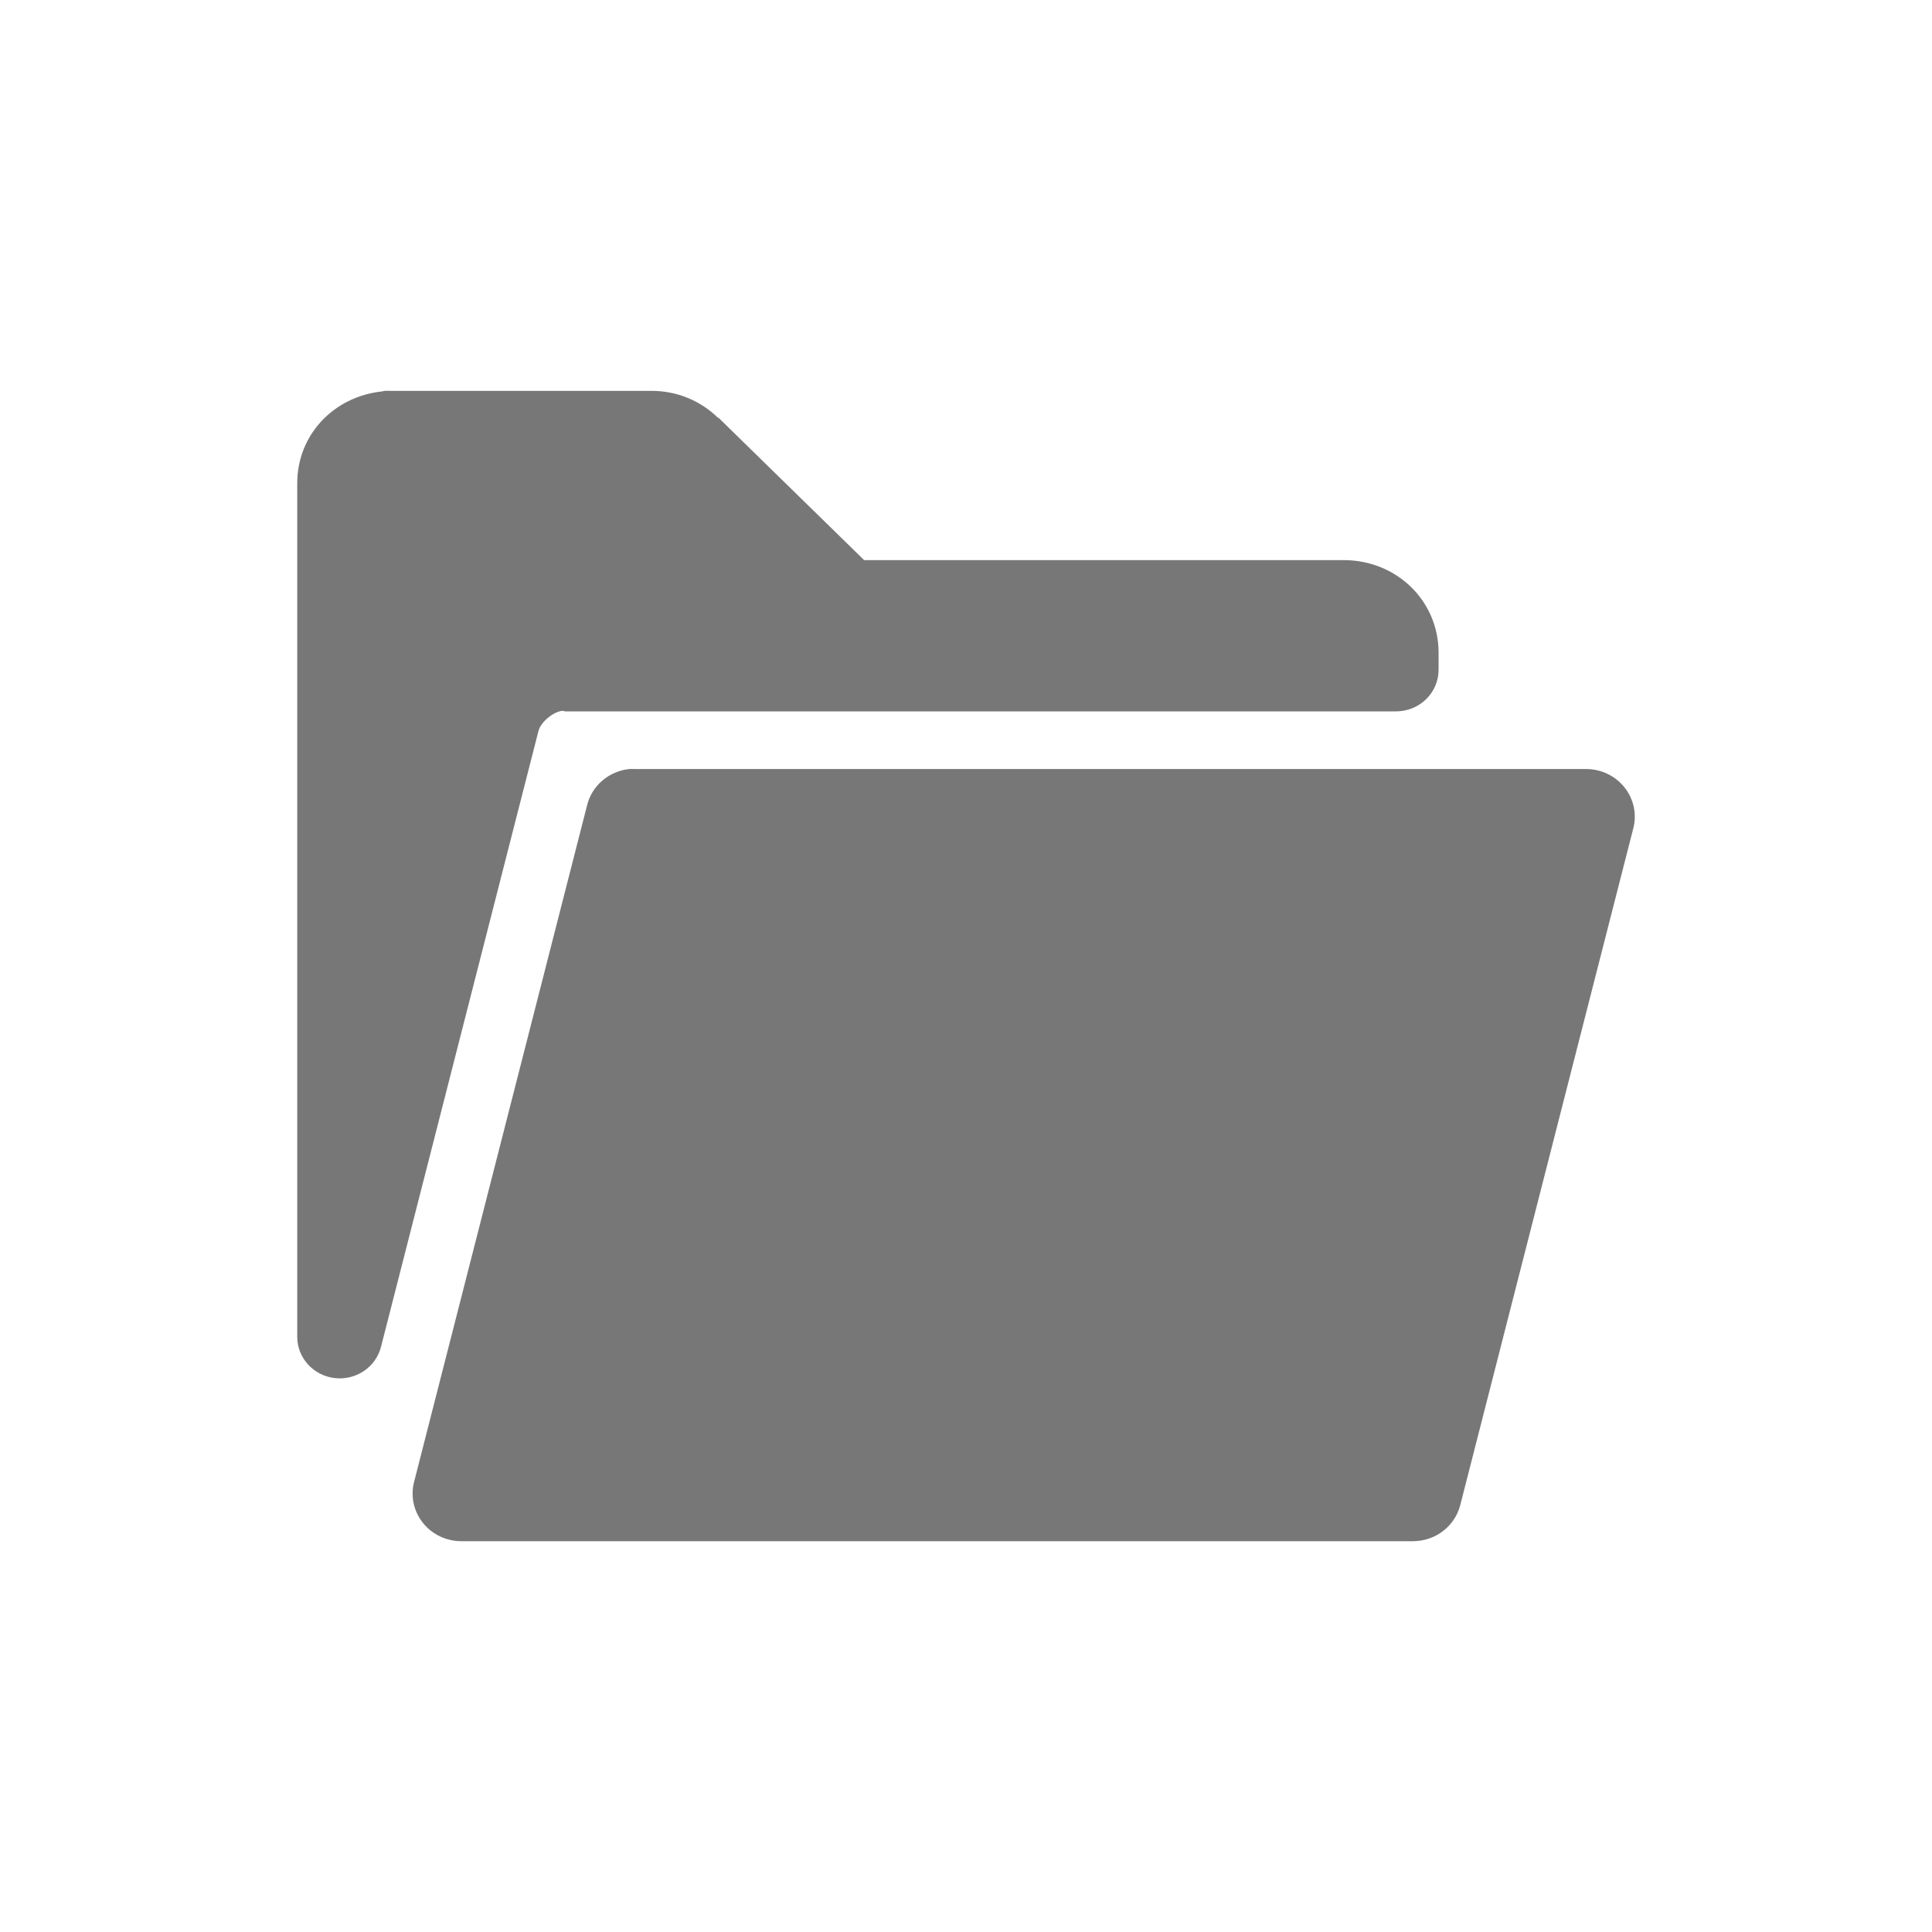
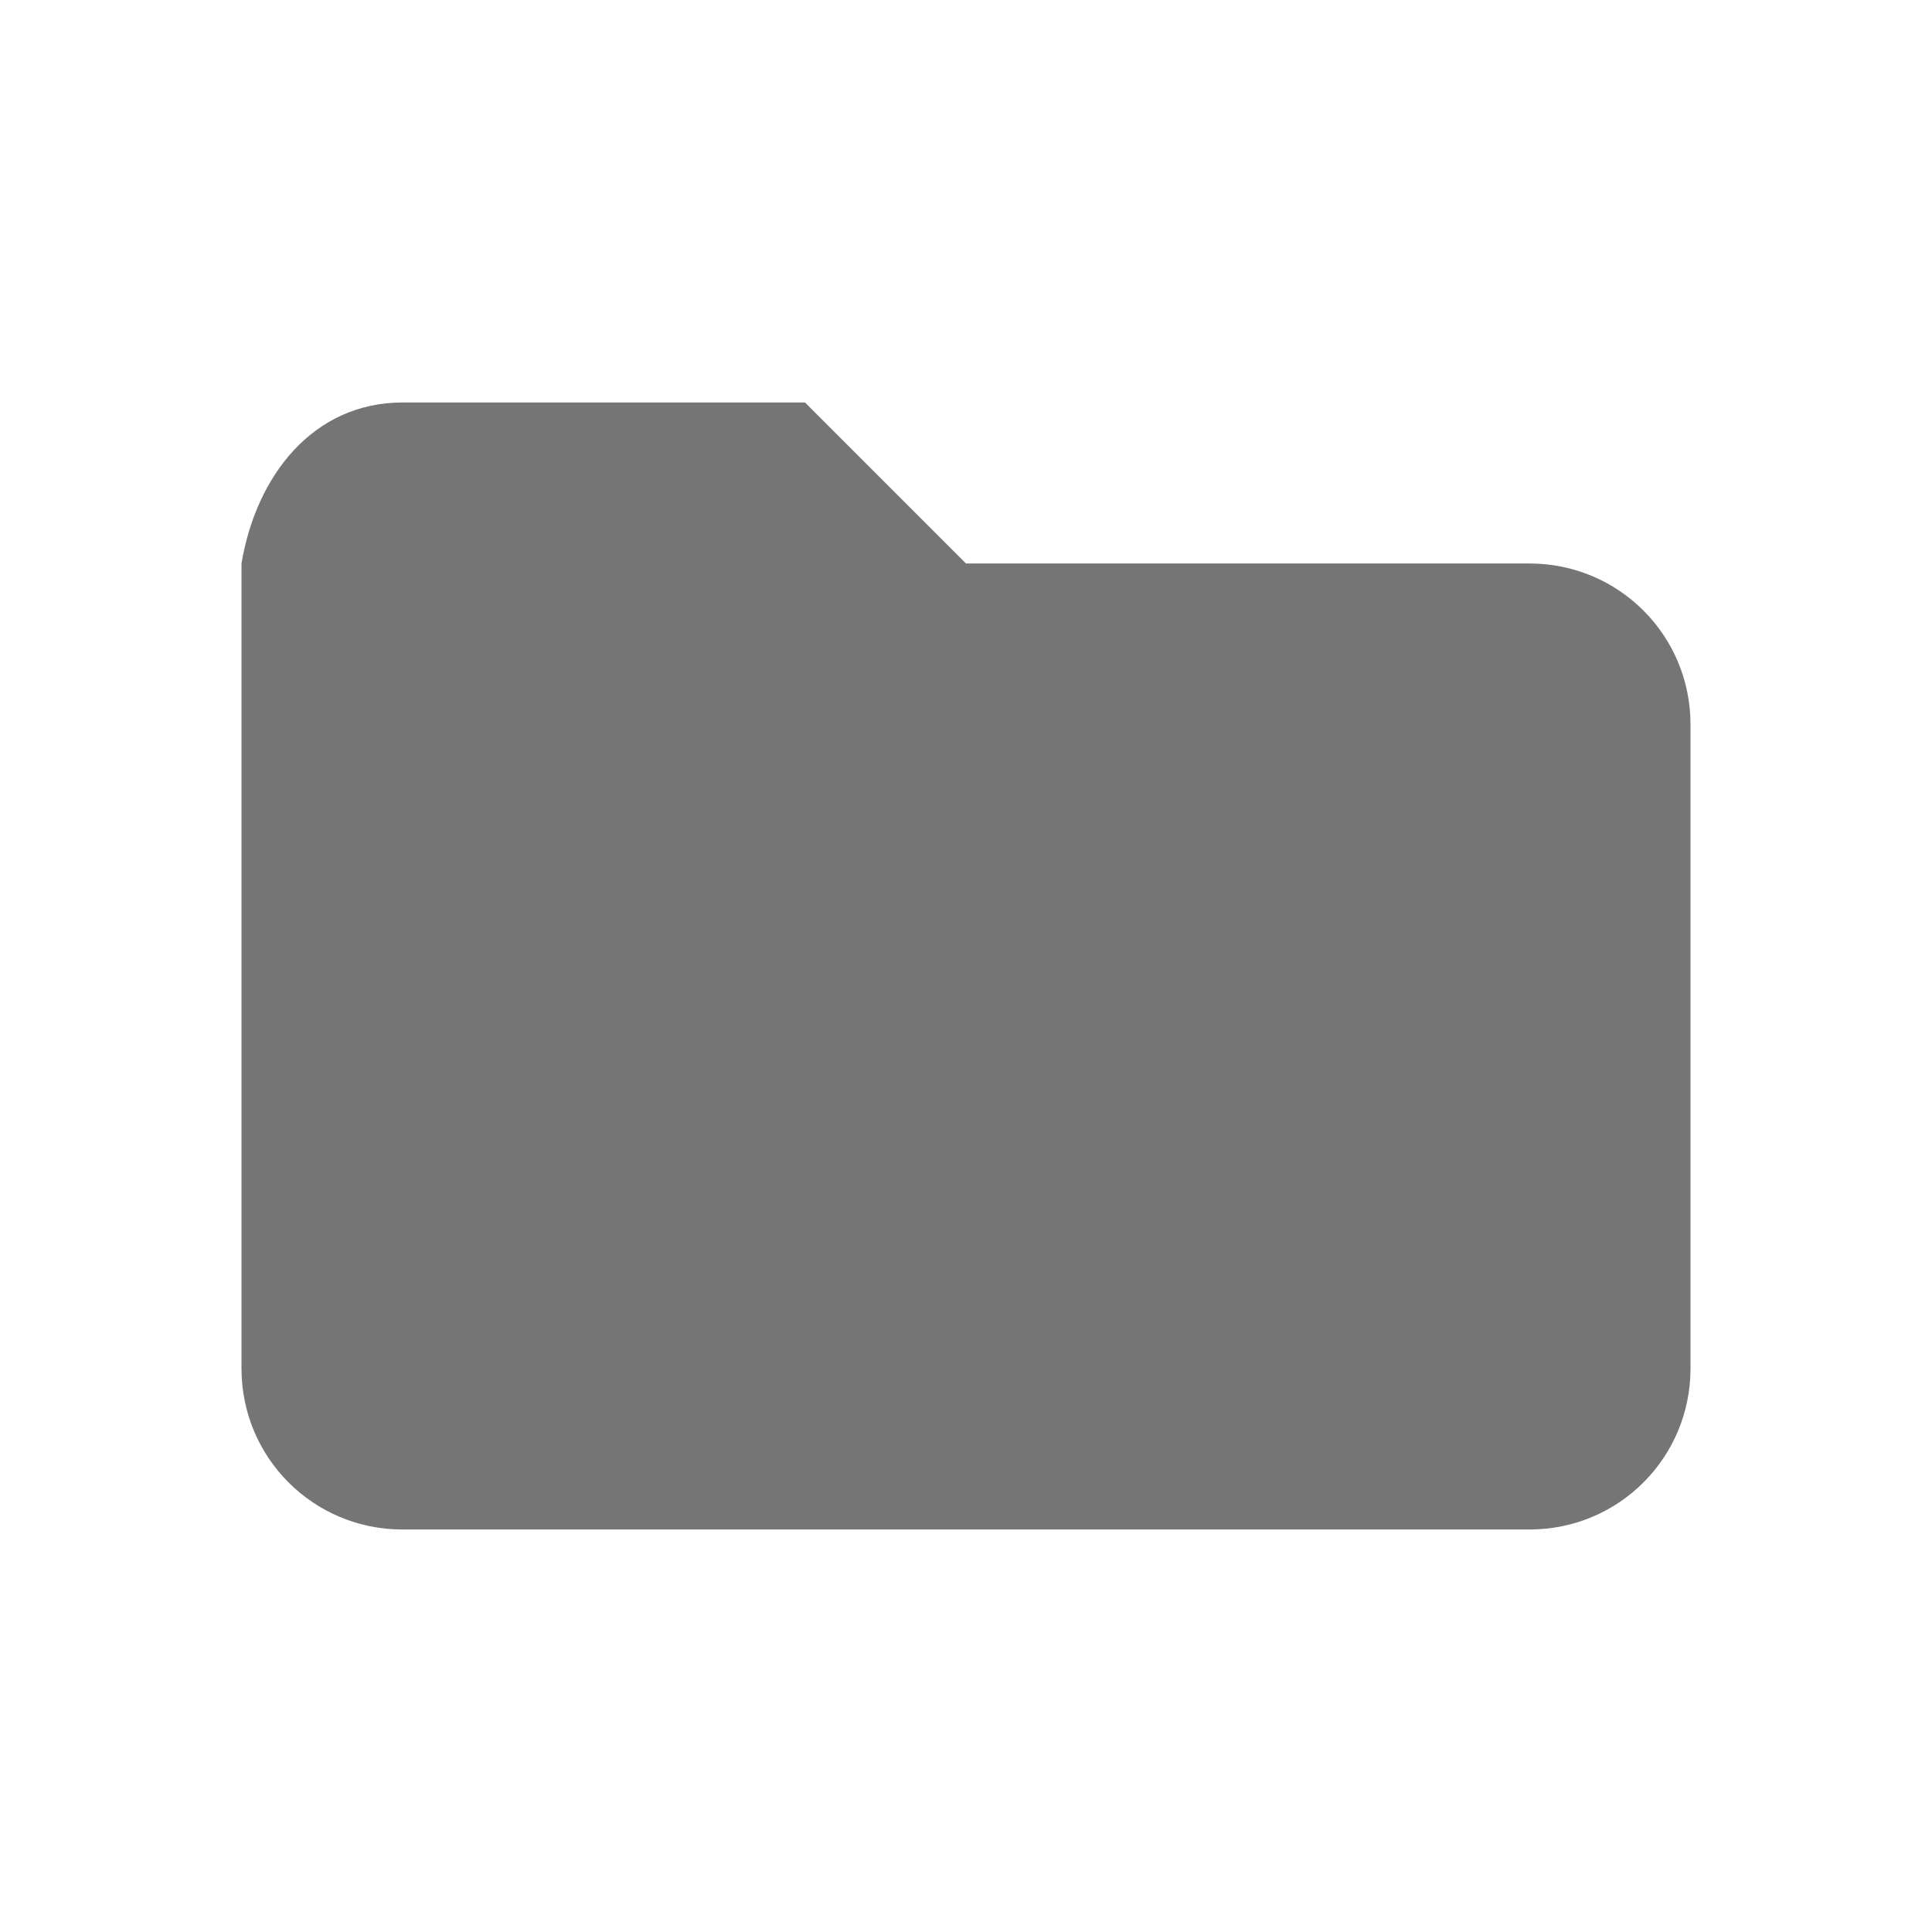
- <svg xmlns="http://www.w3.org/2000/svg" width="130" height="130" id="svg4682" version="1.1">
+ <svg xmlns="http://www.w3.org/2000/svg" width="24" height="24" id="svg4682" version="1.1">
  <defs id="defs4684" />
-   <g id="layer1" transform="translate(0,-922.3622)">
-     <path id="path5879" d="m 25.86,948.663 a 2.861,2.797 0 0 0 -0.146,0.036 c -3.291,0.347 -5.722,2.956 -5.714,6.192 l 0,57.402 a 2.861,2.797 0 0 0 5.642,0.676 l 10.591,-41.424 c 0.148,-0.586 0.987,-1.292 1.602,-1.352 0.012,3.6e-4 0.025,-5.8e-4 0.036,0 a 2.861,2.797 0 0 0 0.146,0.036 l 55.906,0 a 2.861,2.797 0 0 0 2.876,-2.811 l 0,-1.139 a 2.861,2.797 0 0 0 0,-0.036 c -0.023,-3.464 -2.816,-6.18 -6.37,-6.192 l -32.284,0 -9.791,-9.573 a 2.861,2.797 0 0 0 -0.037,0 c -1.205,-1.17 -2.779,-1.817 -4.477,-1.815 l -17.325,0 c -0.048,-0.002 -0.099,10e-4 -0.146,0 -0.166,-0.005 -0.344,-0.007 -0.51,0 z m 16.488,25.445 a 3.278,3.205 0 0 0 -2.839,2.42 l -11.647,45.552 a 3.278,3.205 0 0 0 3.167,3.986 l 64.059,0 a 3.278,3.205 0 0 0 3.167,-2.42 l 11.647,-45.552 a 3.278,3.205 0 0 0 -3.167,-3.986 l -64.059,0 a 3.278,3.205 0 0 0 -0.328,0 z" style="fill:#777777;fill-opacity:1;stroke:none" />
+   <g id="layer1" transform="translate(0,-1028.362)">
+     <path id="path7114" d="m 5,1033.362 c -1.108,0 -1.818,0.907 -2,2 l 0,1 0,9 c 0,1.108 0.892,2 2,2 l 14,0 c 1.108,0 2,-0.892 2,-2 l 0,-8 c 0,-1.108 -0.892,-2 -2,-2 l -7,0 -2,-2 z" style="color:#000000;fill:#757575;fill-opacity:1;fill-rule:nonzero;stroke:none;stroke-width:1;marker:none;visibility:visible;display:inline;overflow:visible;enable-background:accumulate" />
  </g>
</svg>
